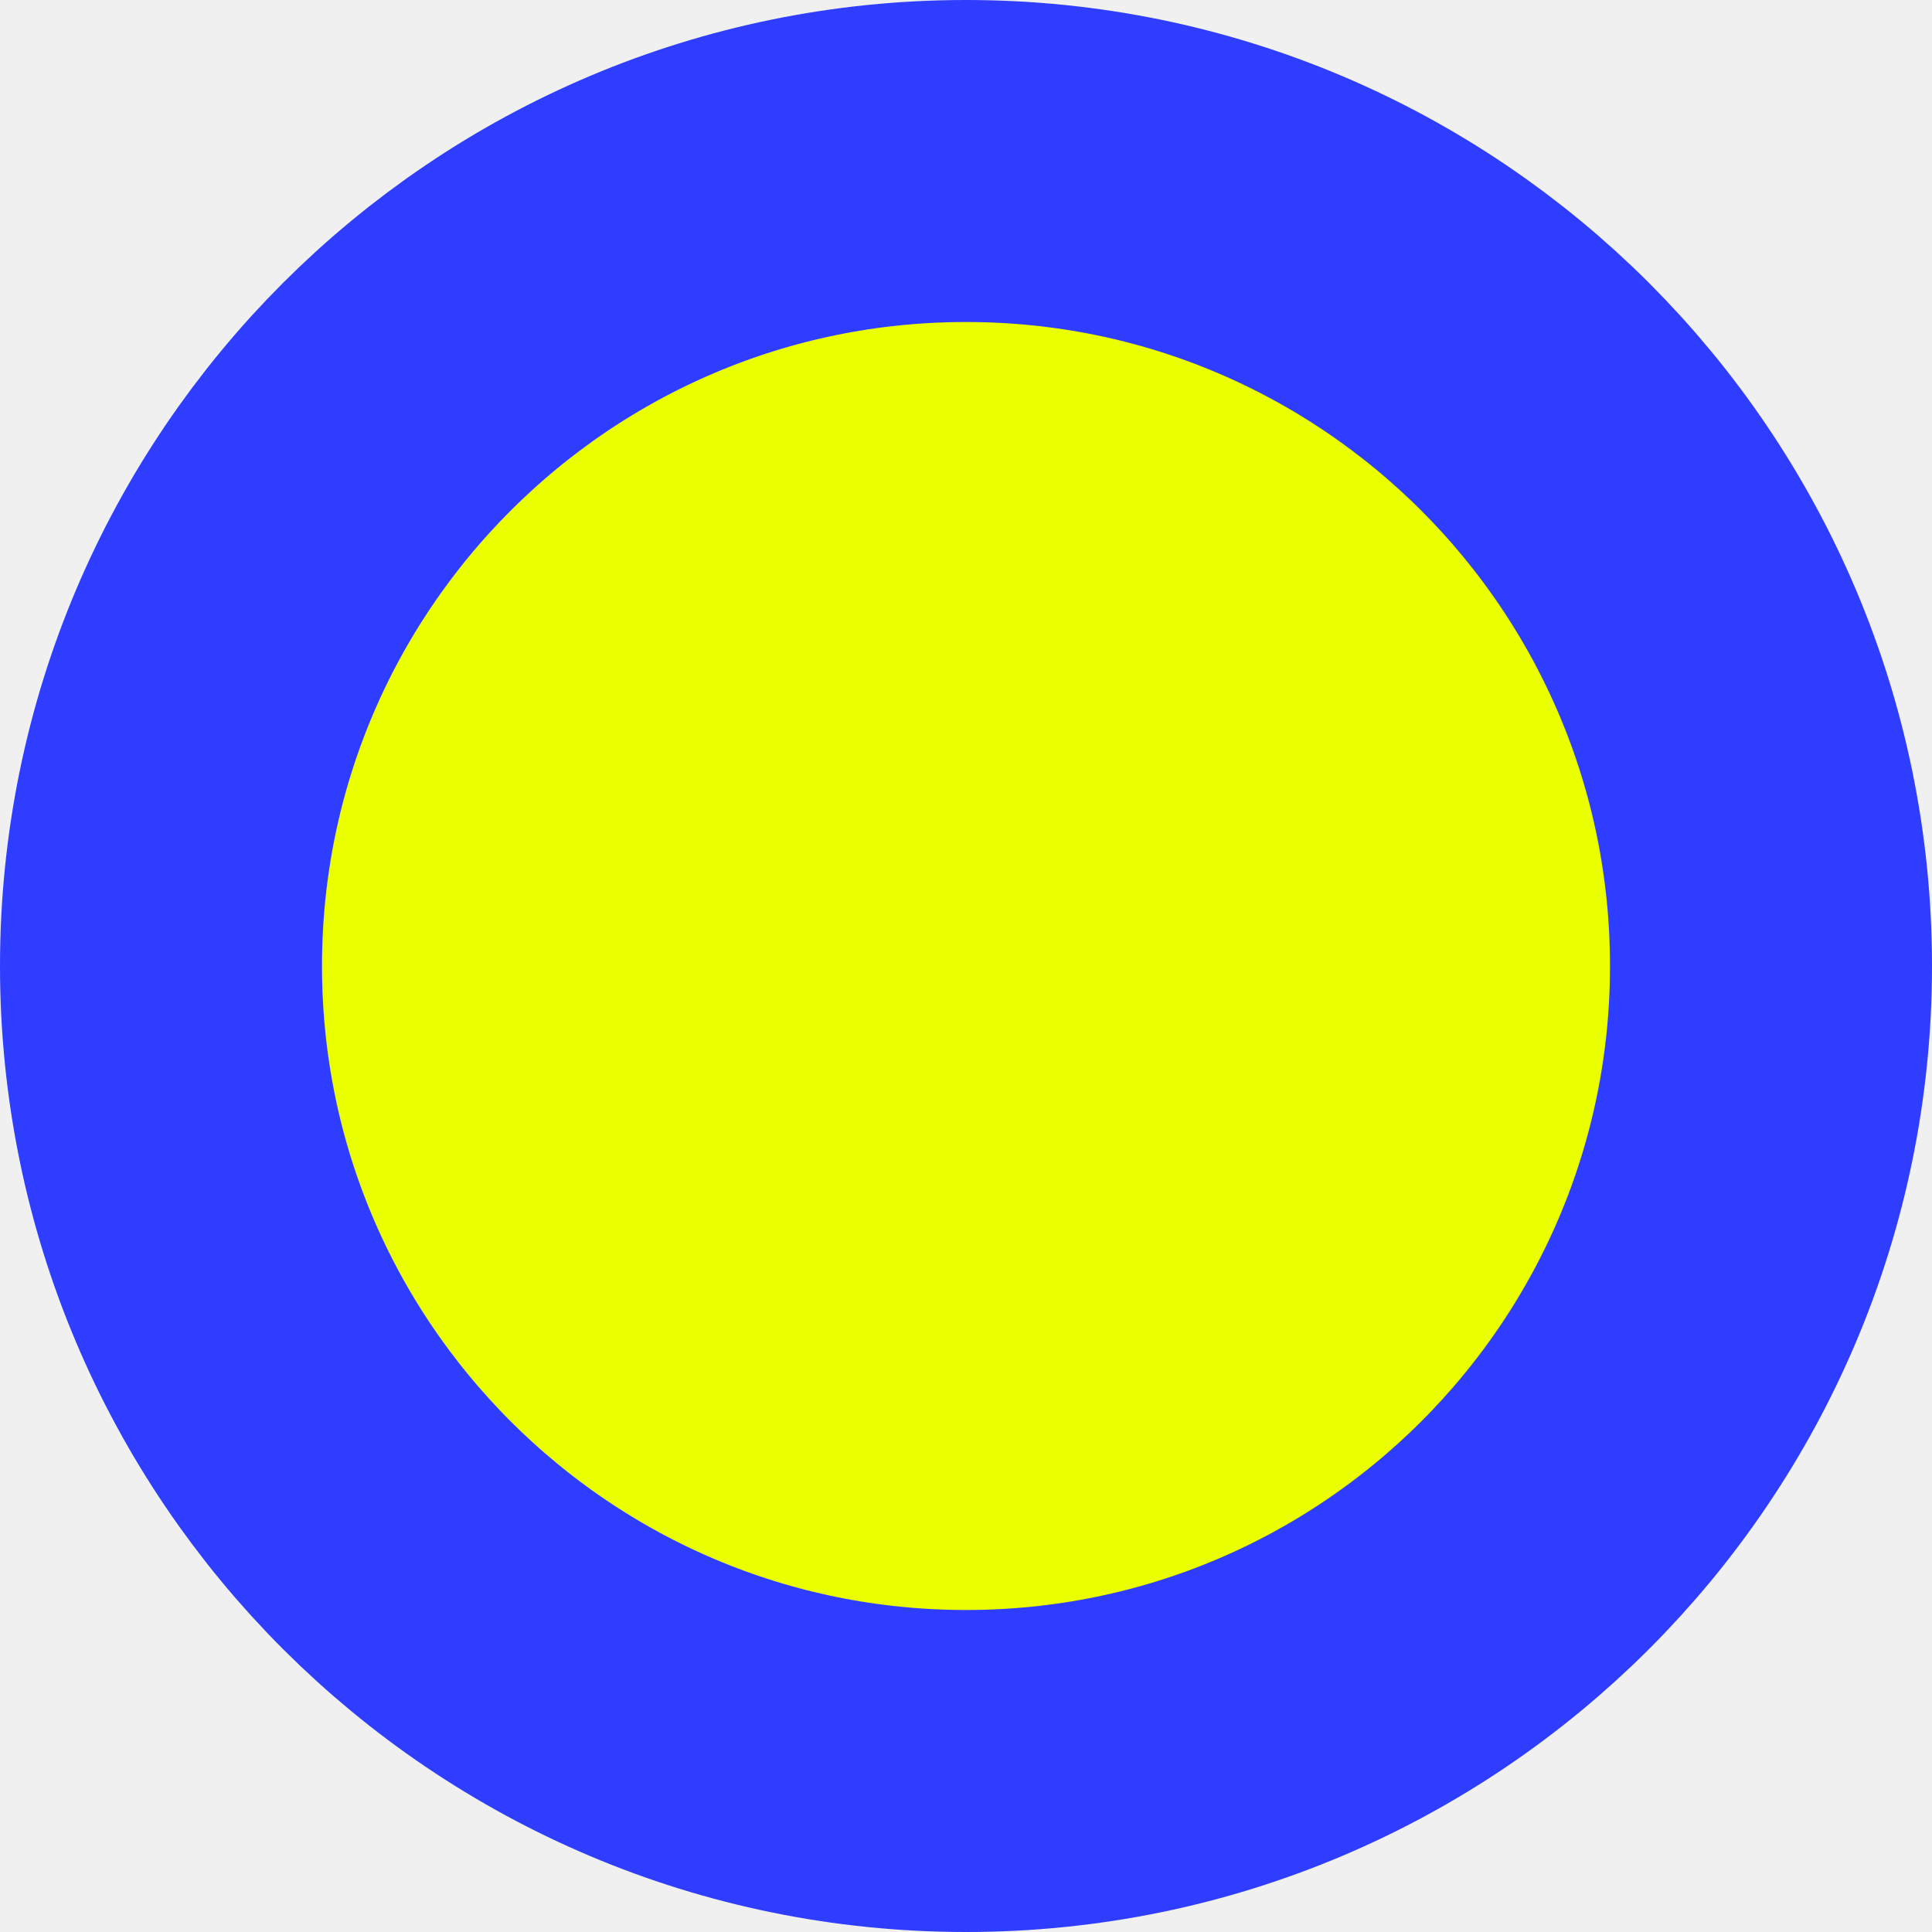
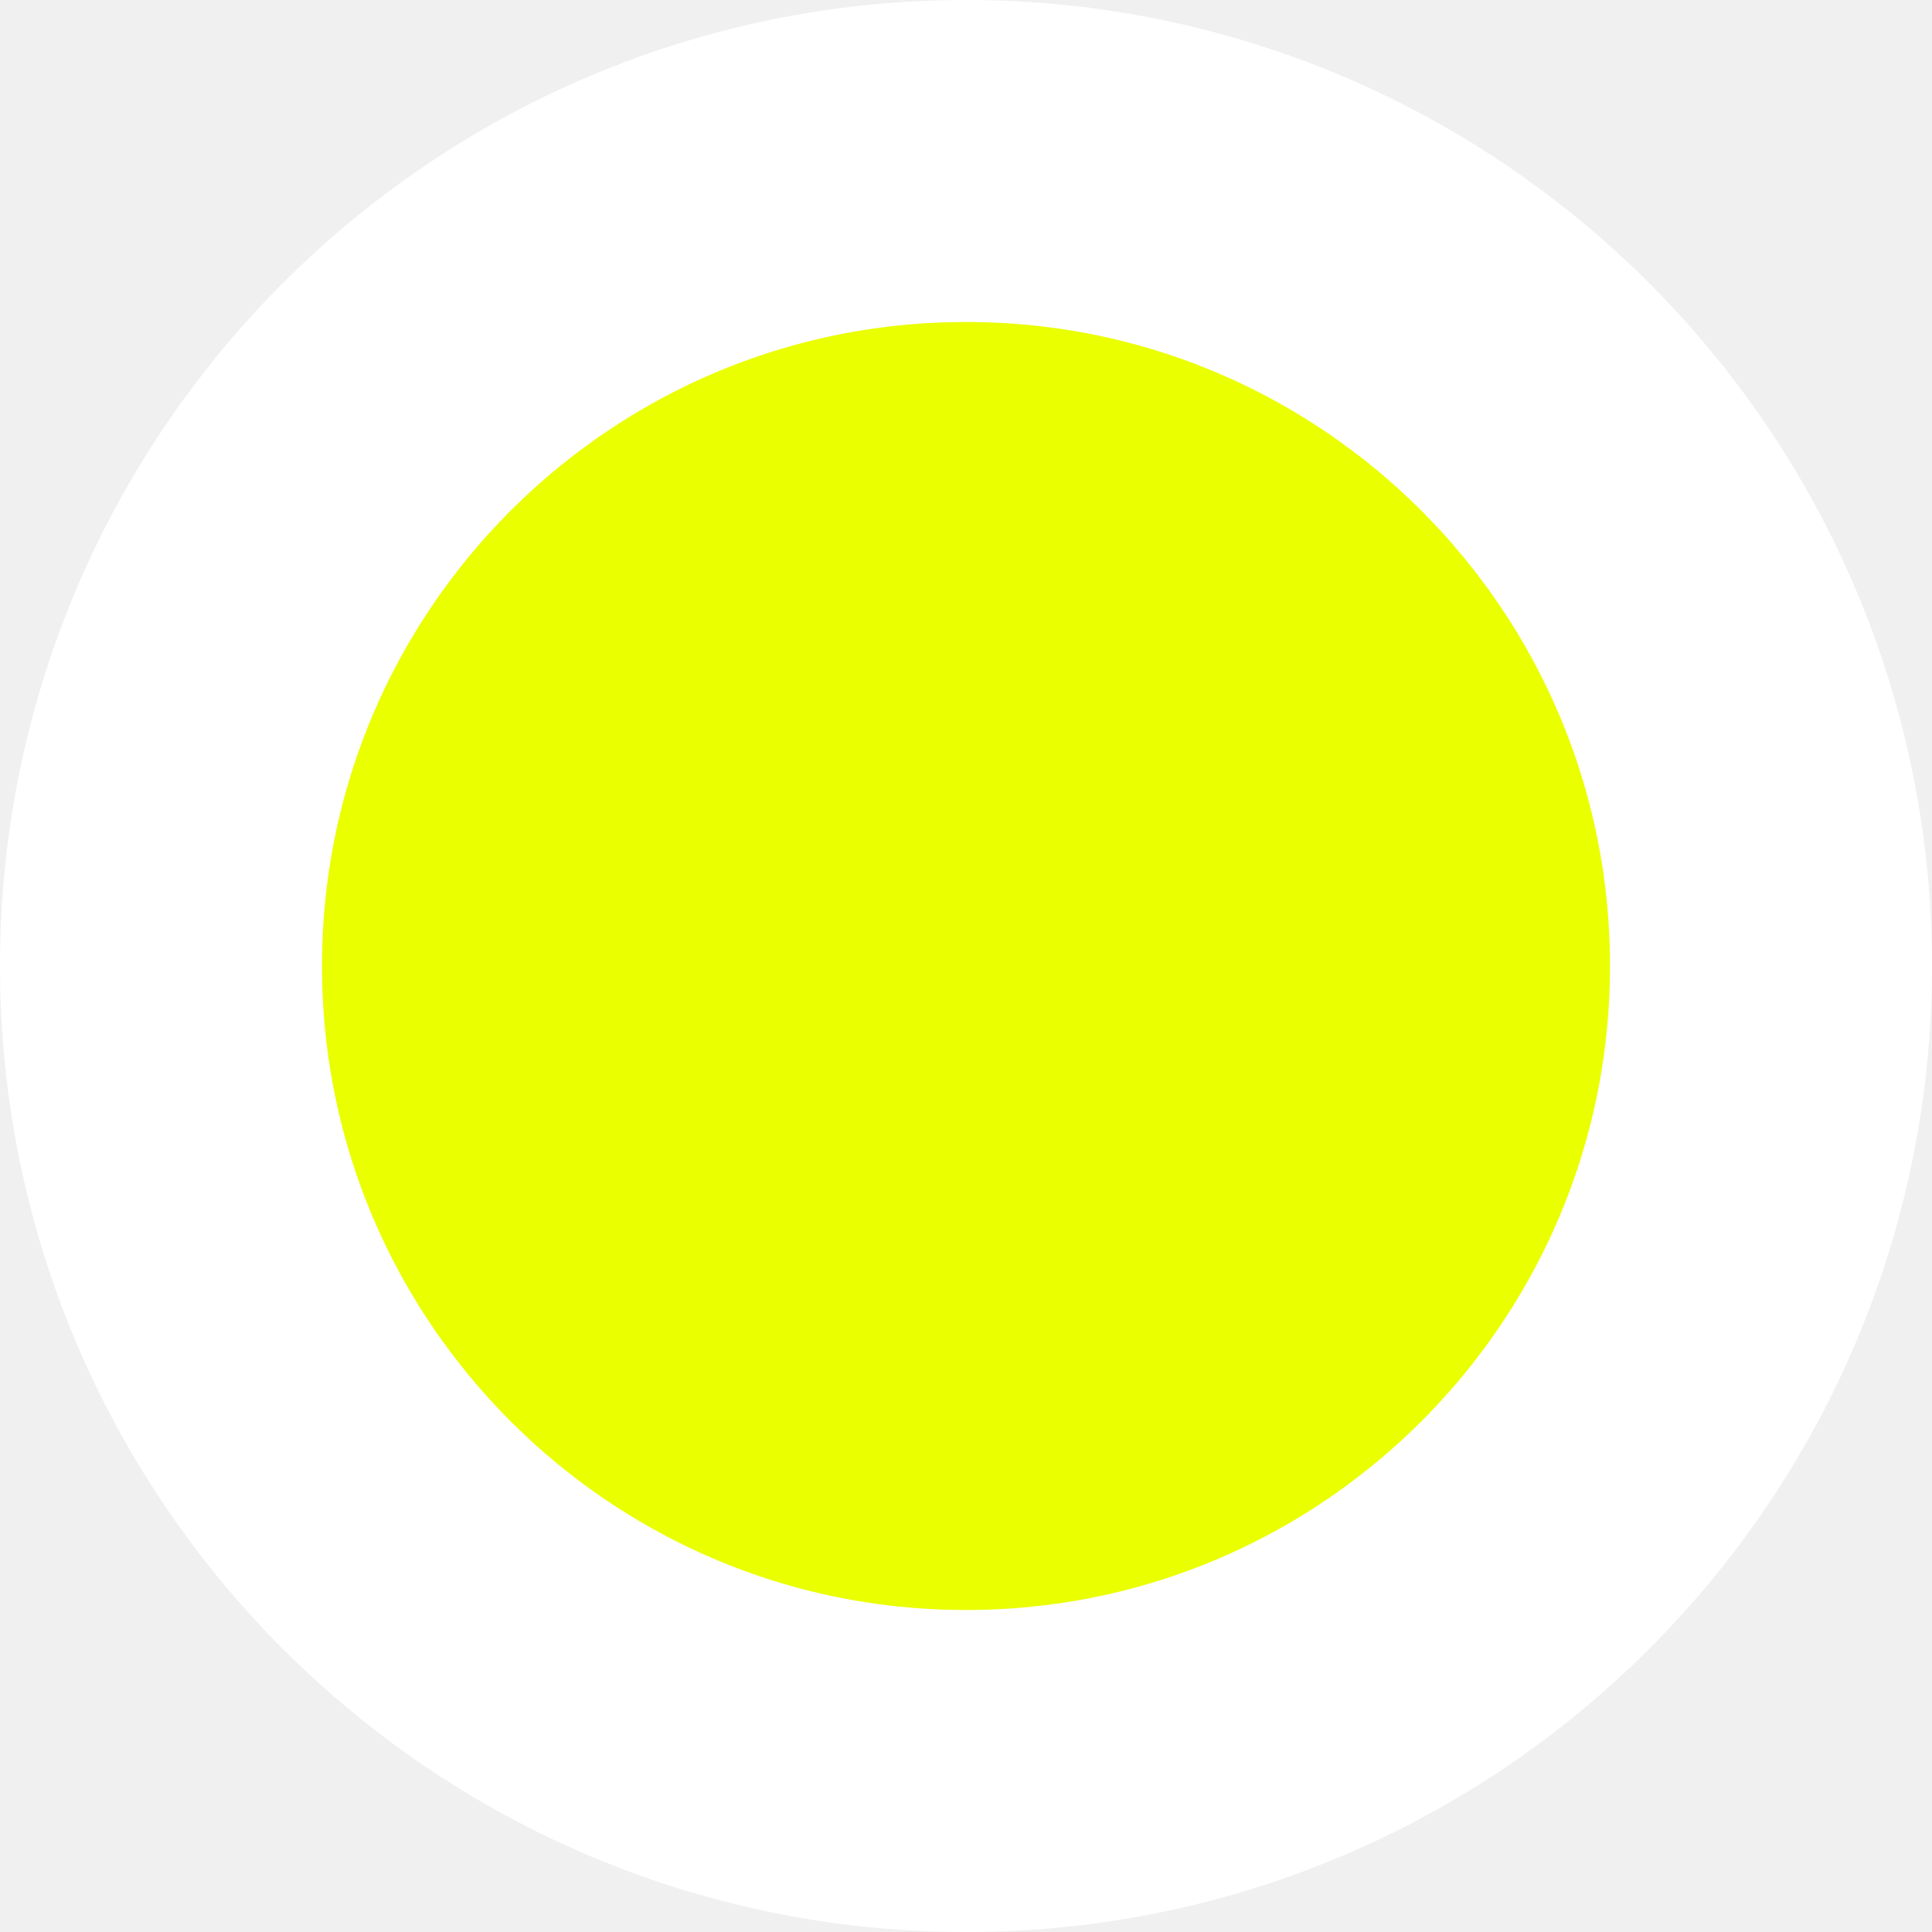
<svg xmlns="http://www.w3.org/2000/svg" preserveAspectRatio="none" overflow="visible" style="display: block;" width="12" height="12" viewBox="0 0 12 12" fill="none">
-   <path id="PeakDot" d="M11 6C11 8.761 8.761 11 6 11C3.239 11 1 8.761 1 6C1 3.239 3.239 1 6 1C8.761 1 11 3.239 11 6Z" fill="#EAFF00" stroke-width="2" stroke="#2E3DFF" />
+   <path id="PeakDot" d="M11 6C11 8.761 8.761 11 6 11C3.239 11 1 8.761 1 6C1 3.239 3.239 1 6 1C8.761 1 11 3.239 11 6Z" fill="#EAFF00" stroke-width="2" stroke="#FFFFFF" />
</svg>
